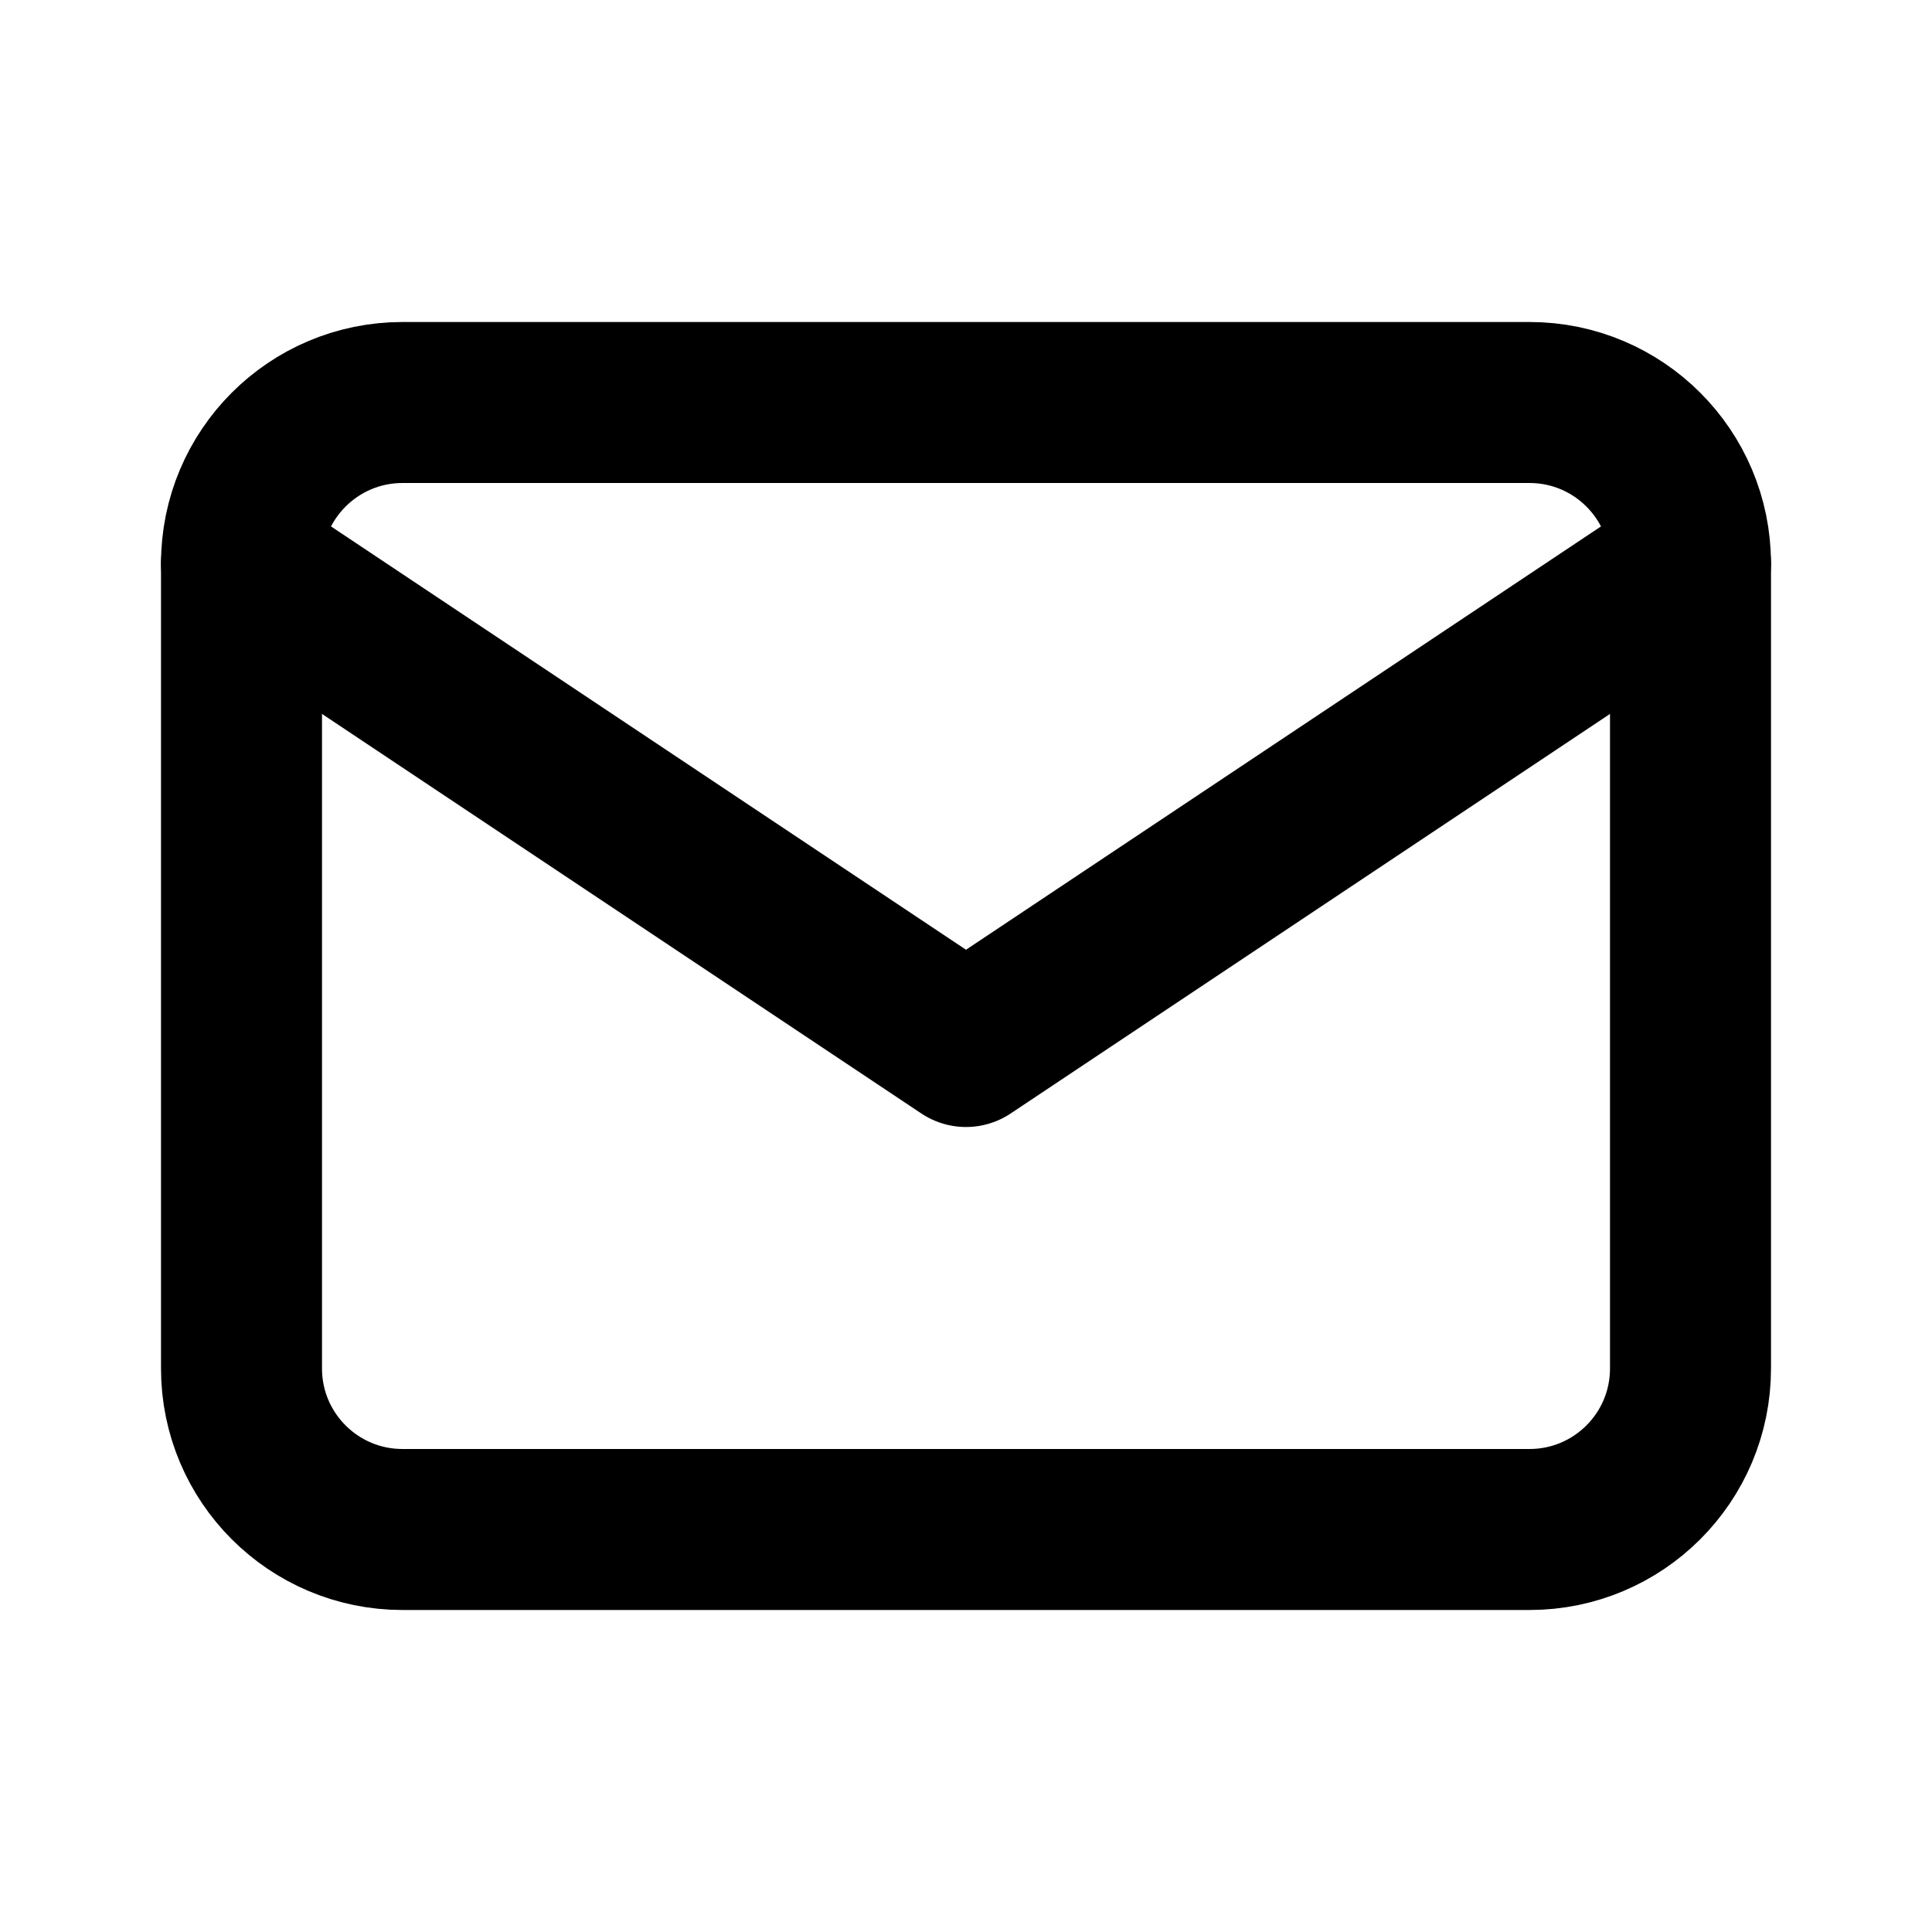
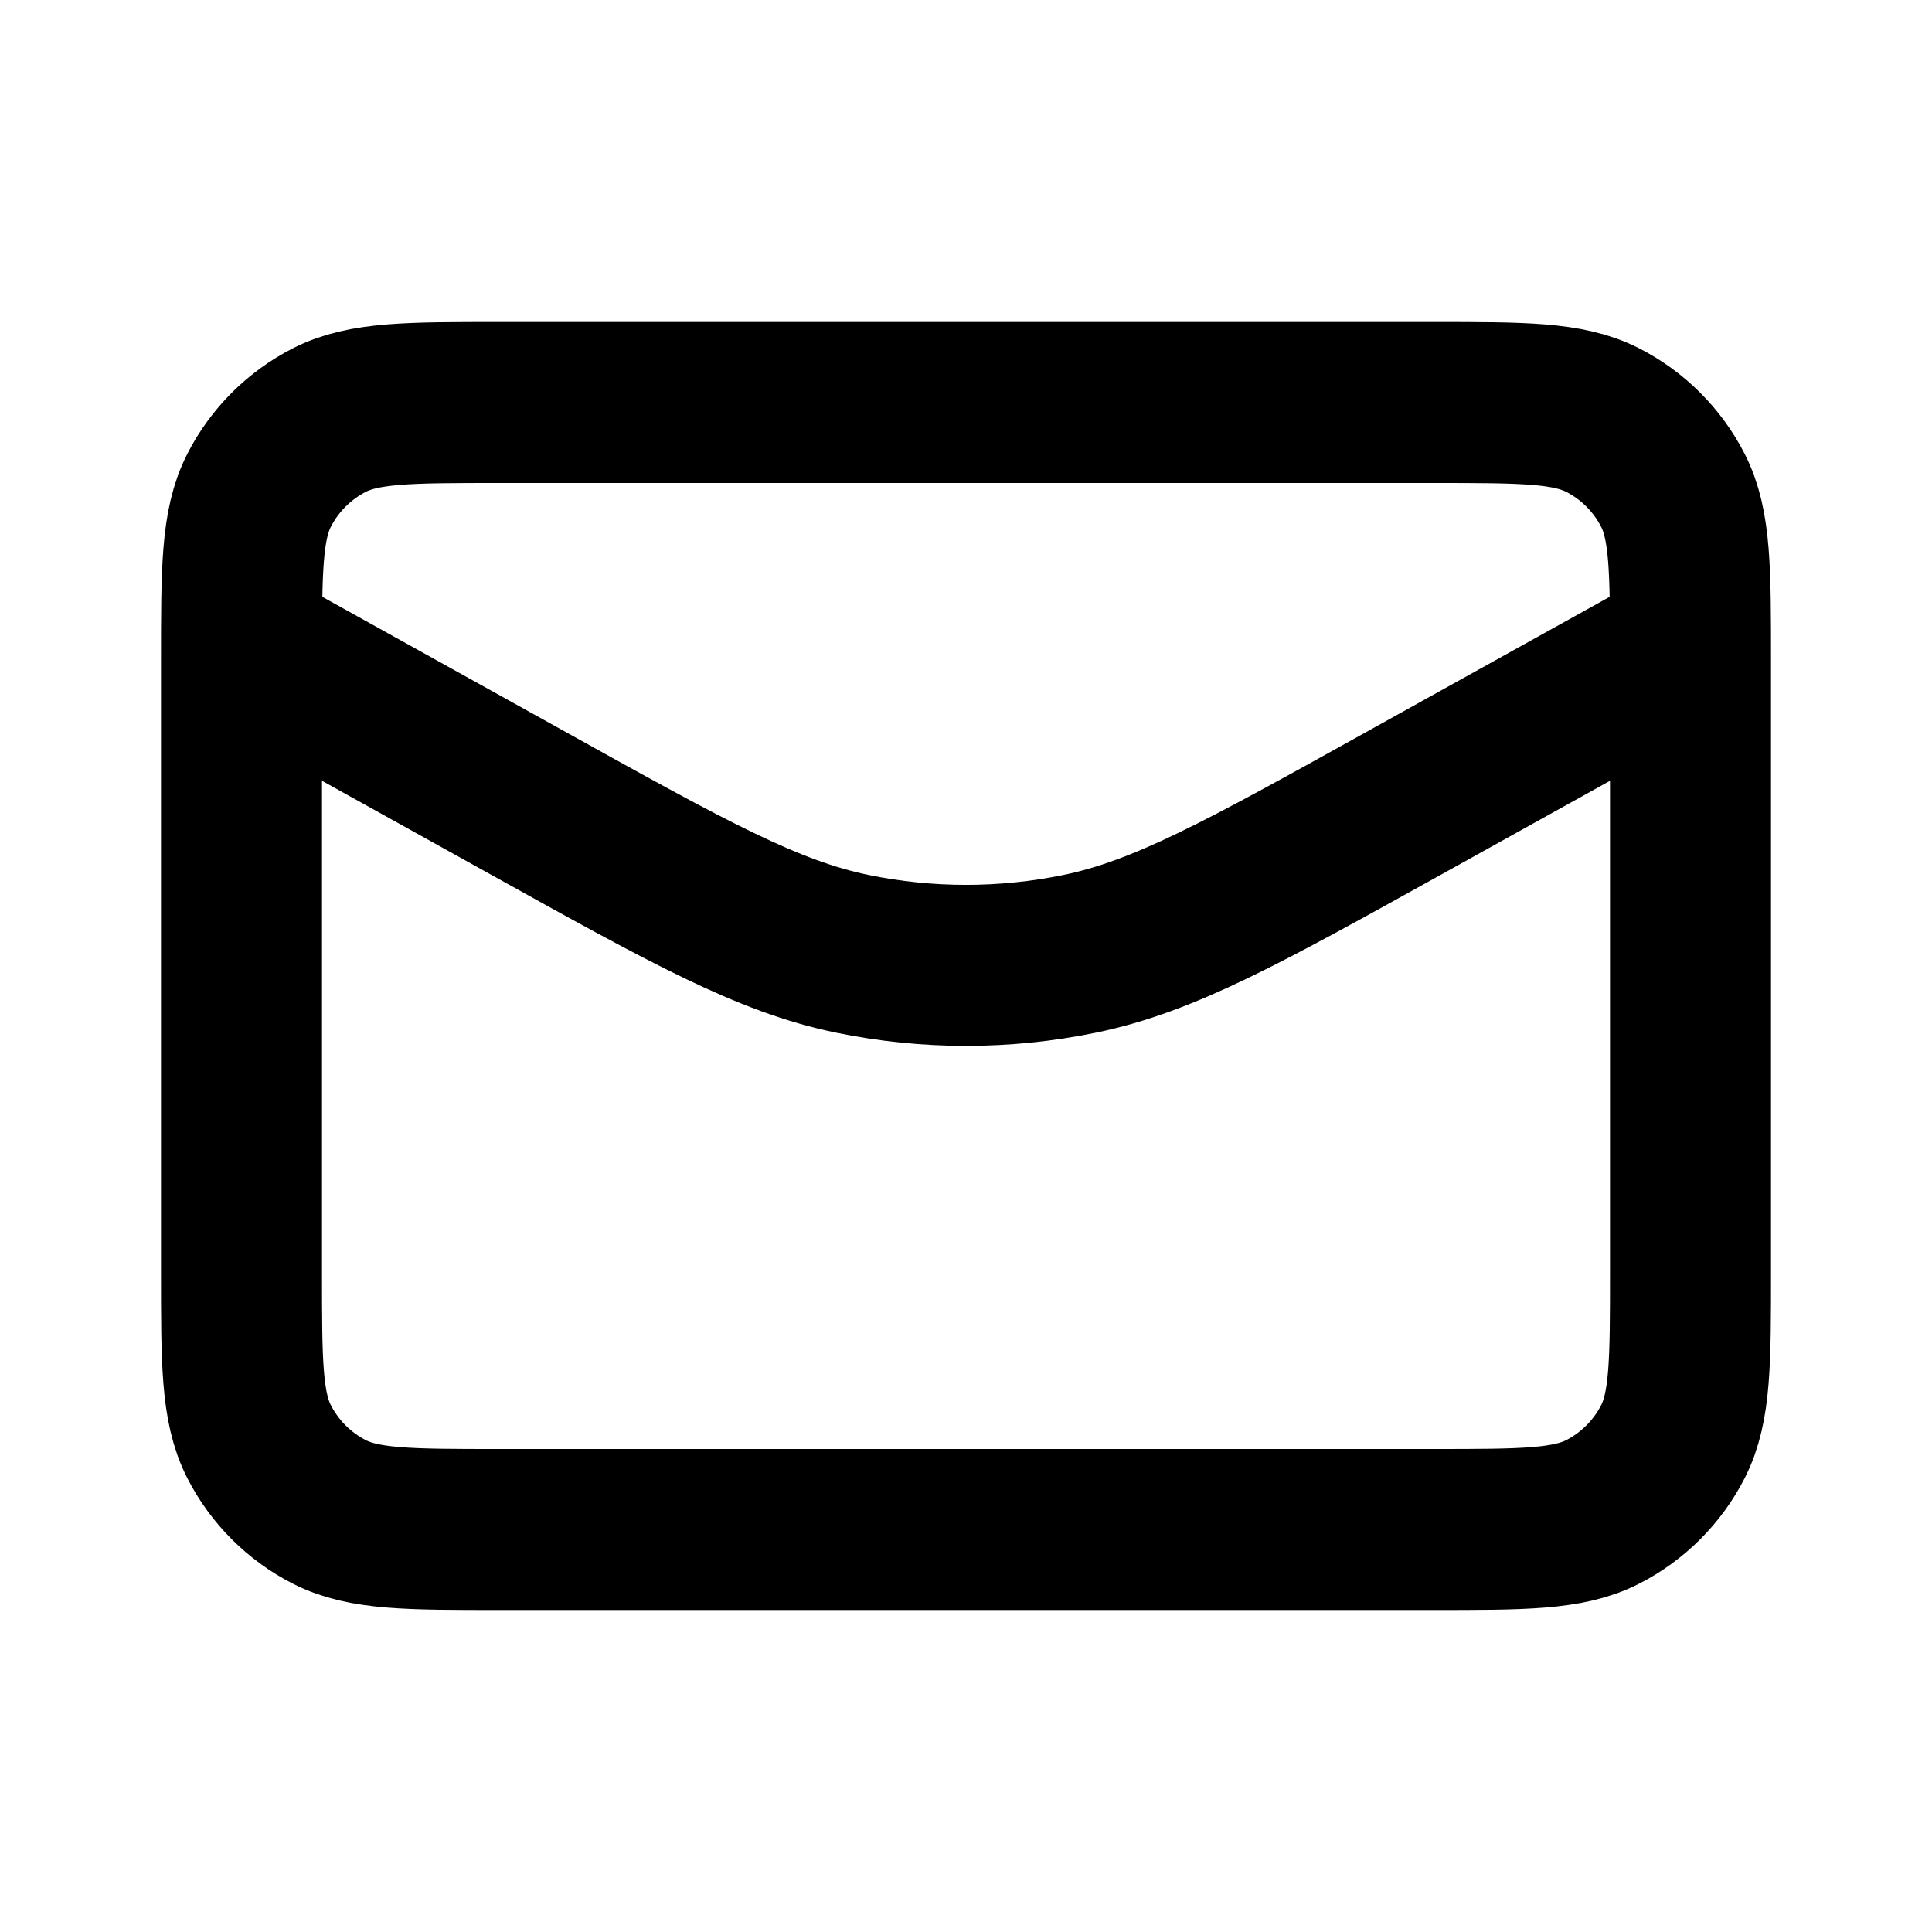
- <svg xmlns="http://www.w3.org/2000/svg" viewBox="0 0 24 24" fill="none" stroke="currentColor" stroke-width="2" stroke-linecap="round" stroke-linejoin="round">
-   <rect x="3" y="5" width="18" height="14" rx="2" />
-   <polyline points="3 7 12 13 21 7" />
+ <svg xmlns="http://www.w3.org/2000/svg" viewBox="0 0 24 24" fill="none">
+   <g id="SVGRepo_bgCarrier" stroke-width="0" />
+   <g id="SVGRepo_tracerCarrier" stroke-linecap="round" stroke-linejoin="round" />
+   <g id="SVGRepo_iconCarrier">
+     <path d="M21 8L17.439 9.978C15.454 11.081 14.461 11.633 13.41 11.849C12.48 12.04 11.52 12.04 10.59 11.849C9.539 11.633 8.546 11.081 6.561 9.978L3 8M6.2 19H17.8C18.92 19 19.48 19 19.908 18.782C20.284 18.59 20.59 18.284 20.782 17.908C21 17.48 21 16.92 21 15.8V8.2C21 7.08 21 6.52 20.782 6.092C20.59 5.716 20.284 5.41 19.908 5.218C19.48 5 18.92 5 17.8 5H6.2C5.08 5 4.52 5 4.092 5.218C3.716 5.41 3.41 5.716 3.218 6.092C3 6.52 3 7.08 3 8.2V15.8C3 16.92 3 17.48 3.218 17.908C3.41 18.284 3.716 18.59 4.092 18.782C4.52 19 5.08 19 6.2 19Z" stroke="currentColor" stroke-width="2" stroke-linecap="round" stroke-linejoin="round" />
+   </g>
</svg>
